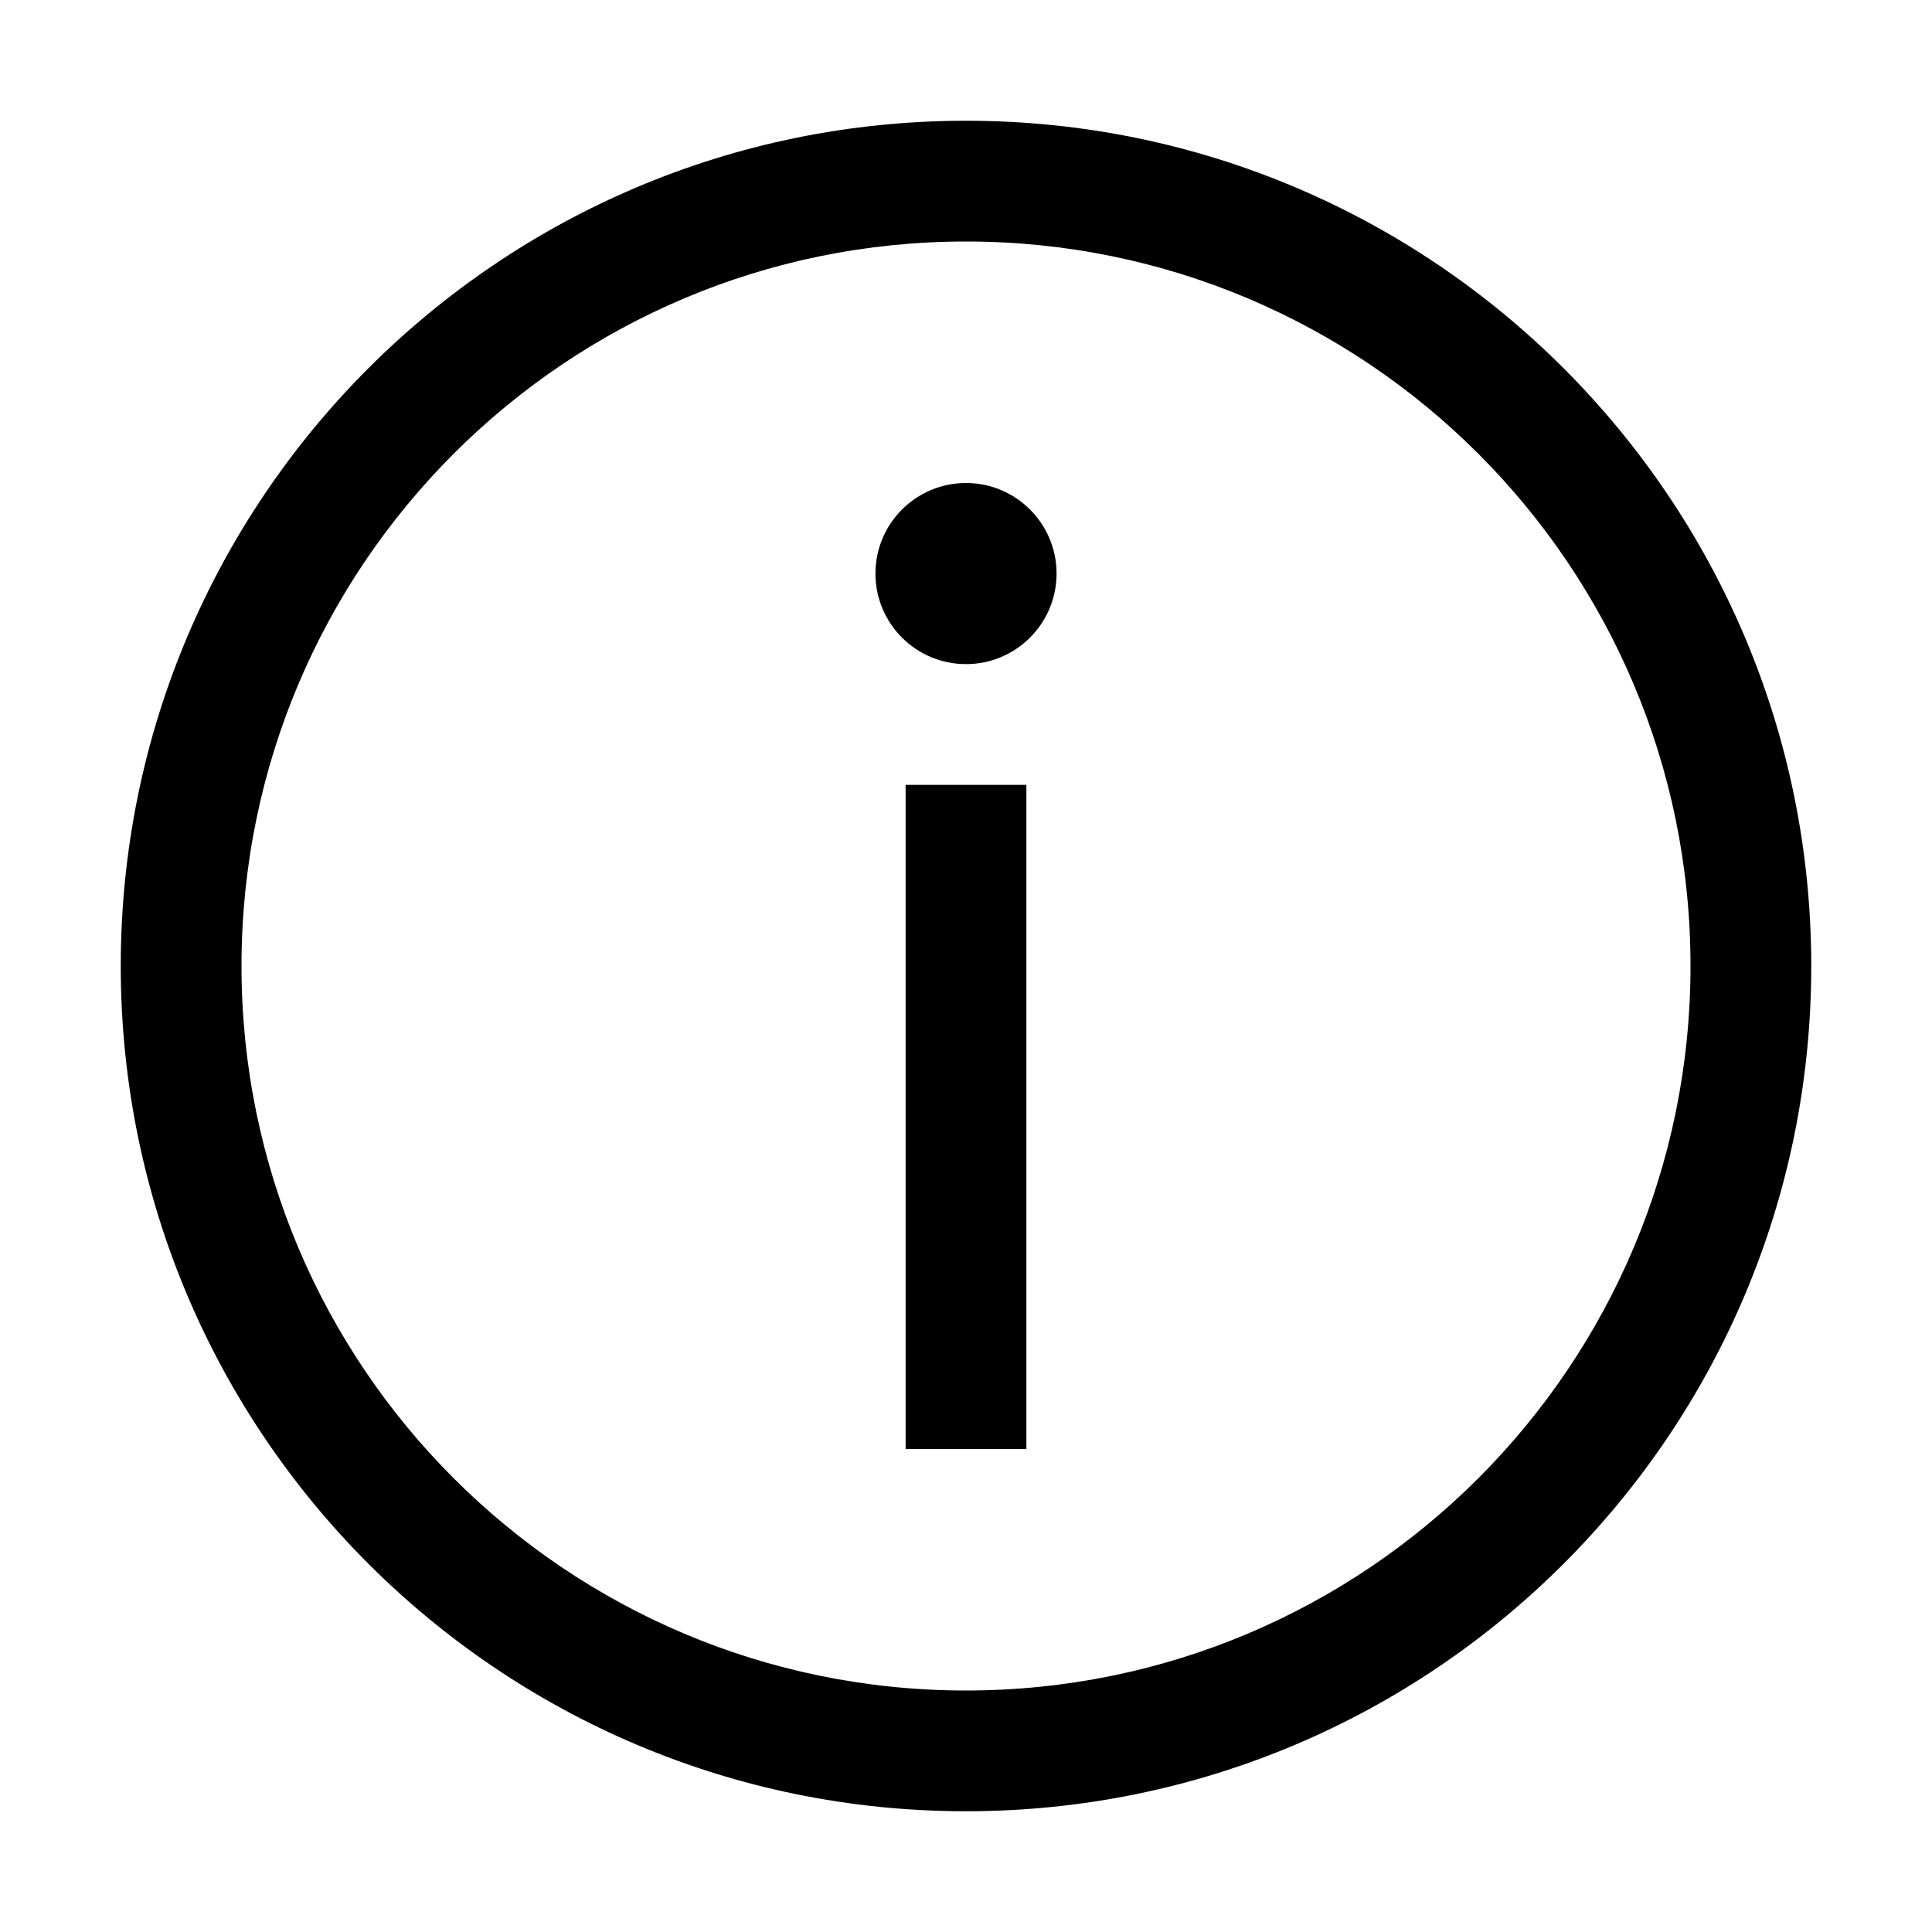
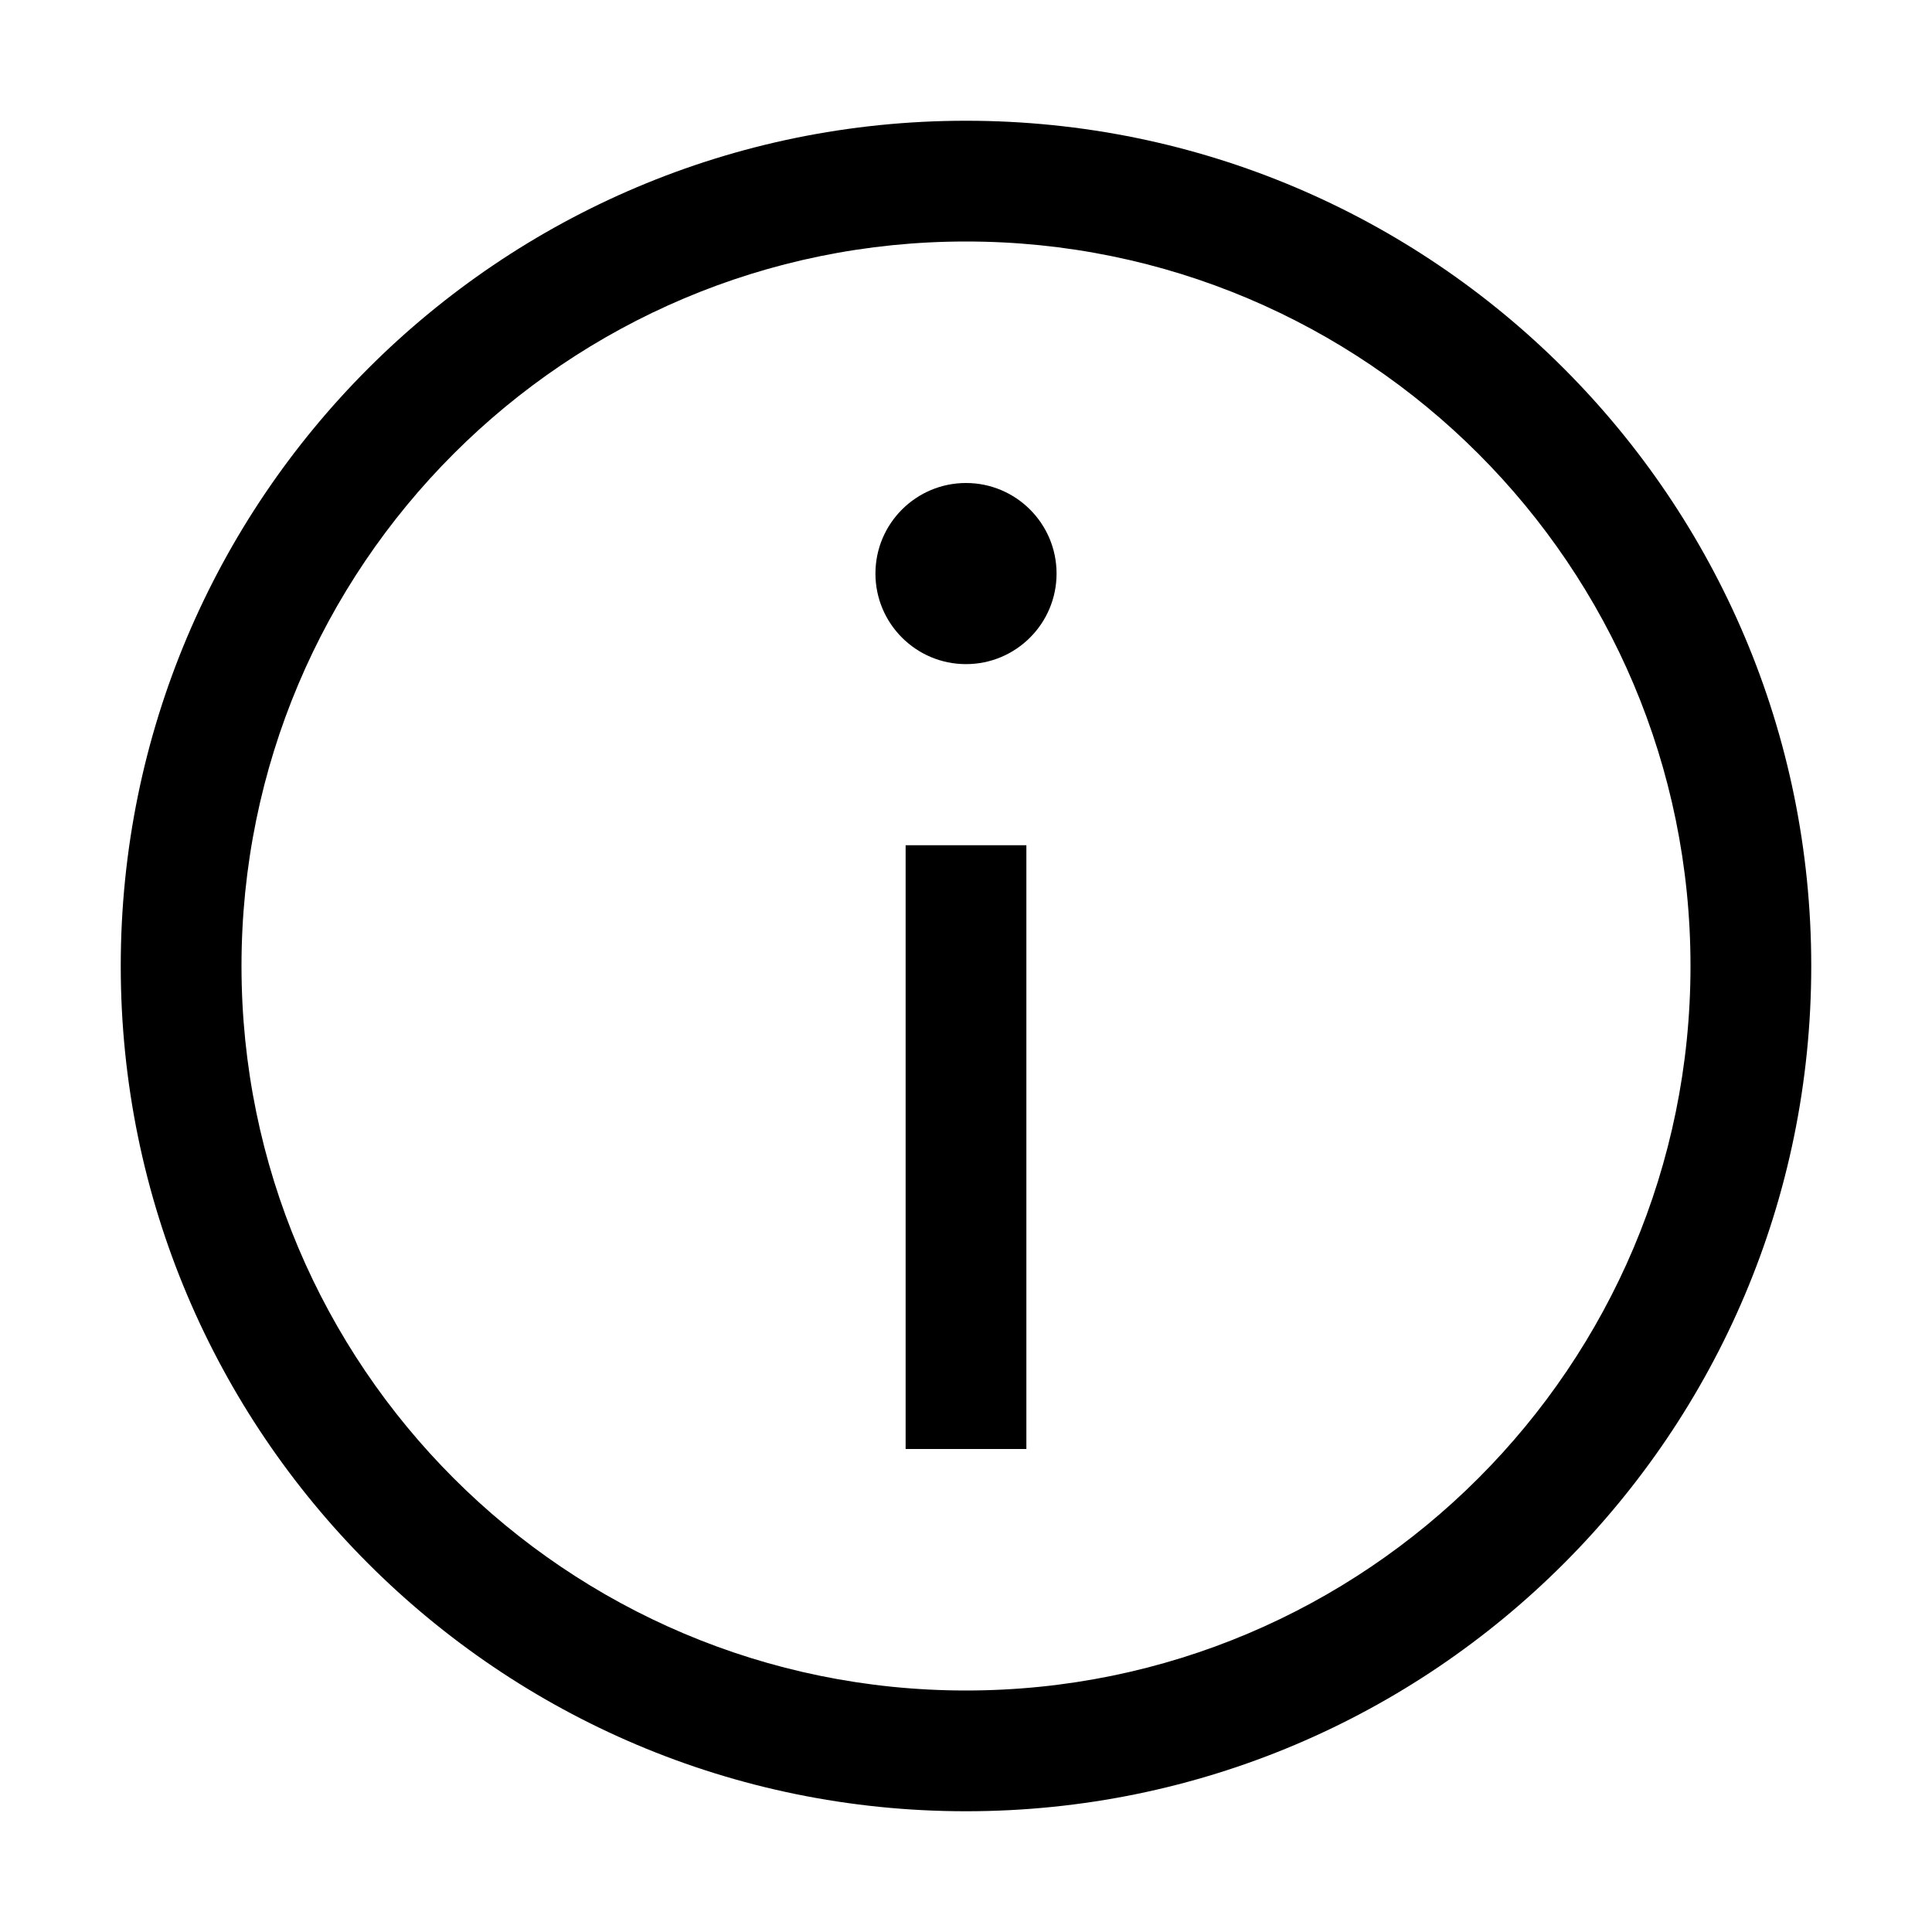
<svg xmlns="http://www.w3.org/2000/svg" width="32" height="32" viewBox="0 0 32 32" fill="none">
-   <path fill-rule="evenodd" clip-rule="evenodd" d="M4 16C4 9.373 9.373 4 16 4C22.627 4 28 9.373 28 16C28 22.627 22.627 28 16 28C9.373 28 4 22.627 4 16ZM2 16C2 8.268 8.268 2 16 2C23.732 2 30 8.268 30 16C30 23.732 23.732 30 16 30C8.268 30 2 23.732 2 16ZM17 13L17 24L15 24L15 13L17 13ZM17.5 9.5C17.5 10.328 16.828 11 16 11C15.172 11 14.5 10.328 14.5 9.5C14.5 8.672 15.172 8 16 8C16.828 8 17.5 8.672 17.5 9.5Z" fill="black" />
+   <path fill-rule="evenodd" clip-rule="evenodd" d="M4 16C4 9.373 9.373 4 16 4C22.627 4 28 9.373 28 16C28 22.627 22.627 28 16 28C9.373 28 4 22.627 4 16ZM2 16C2 8.268 8.268 2 16 2C23.732 2 30 8.268 30 16C30 23.732 23.732 30 16 30C8.268 30 2 23.732 2 16ZM17 14L17 24L15 24L15 14L17 14ZM17.5 9.5C17.5 10.328 16.828 11 16 11C15.172 11 14.5 10.328 14.5 9.5C14.5 8.672 15.172 8 16 8C16.828 8 17.5 8.672 17.5 9.5Z" fill="black" />
</svg>
